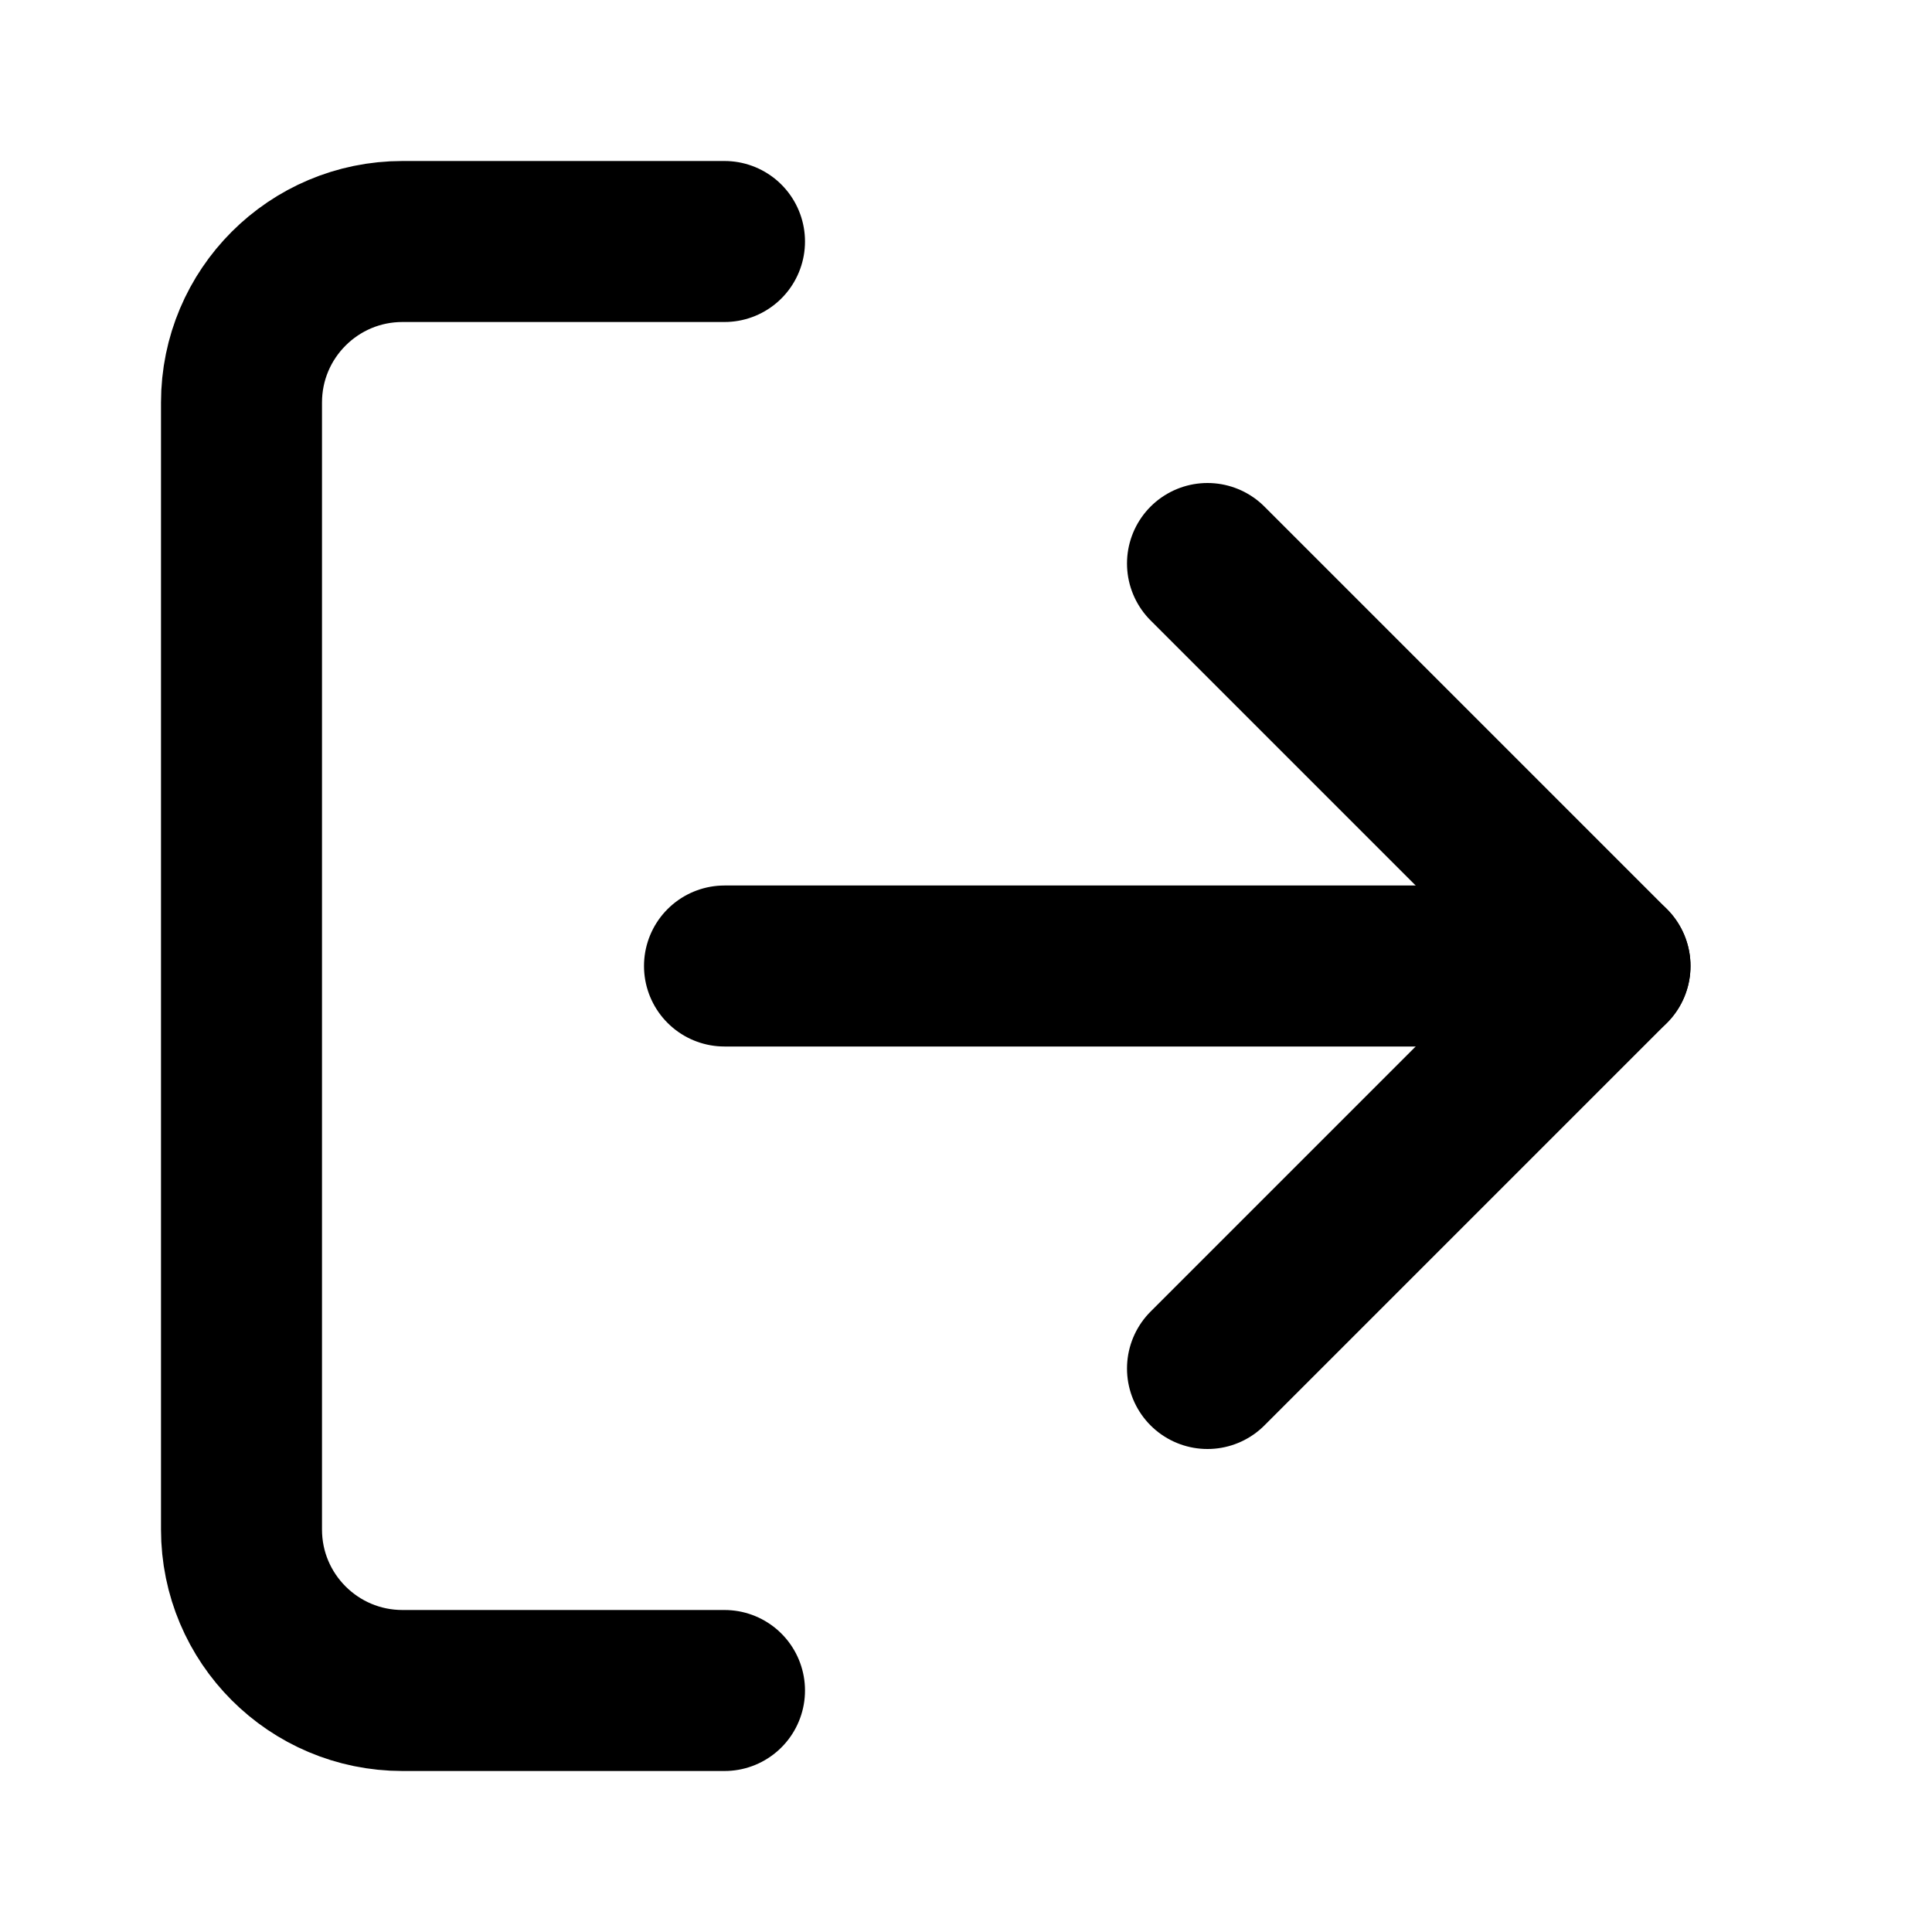
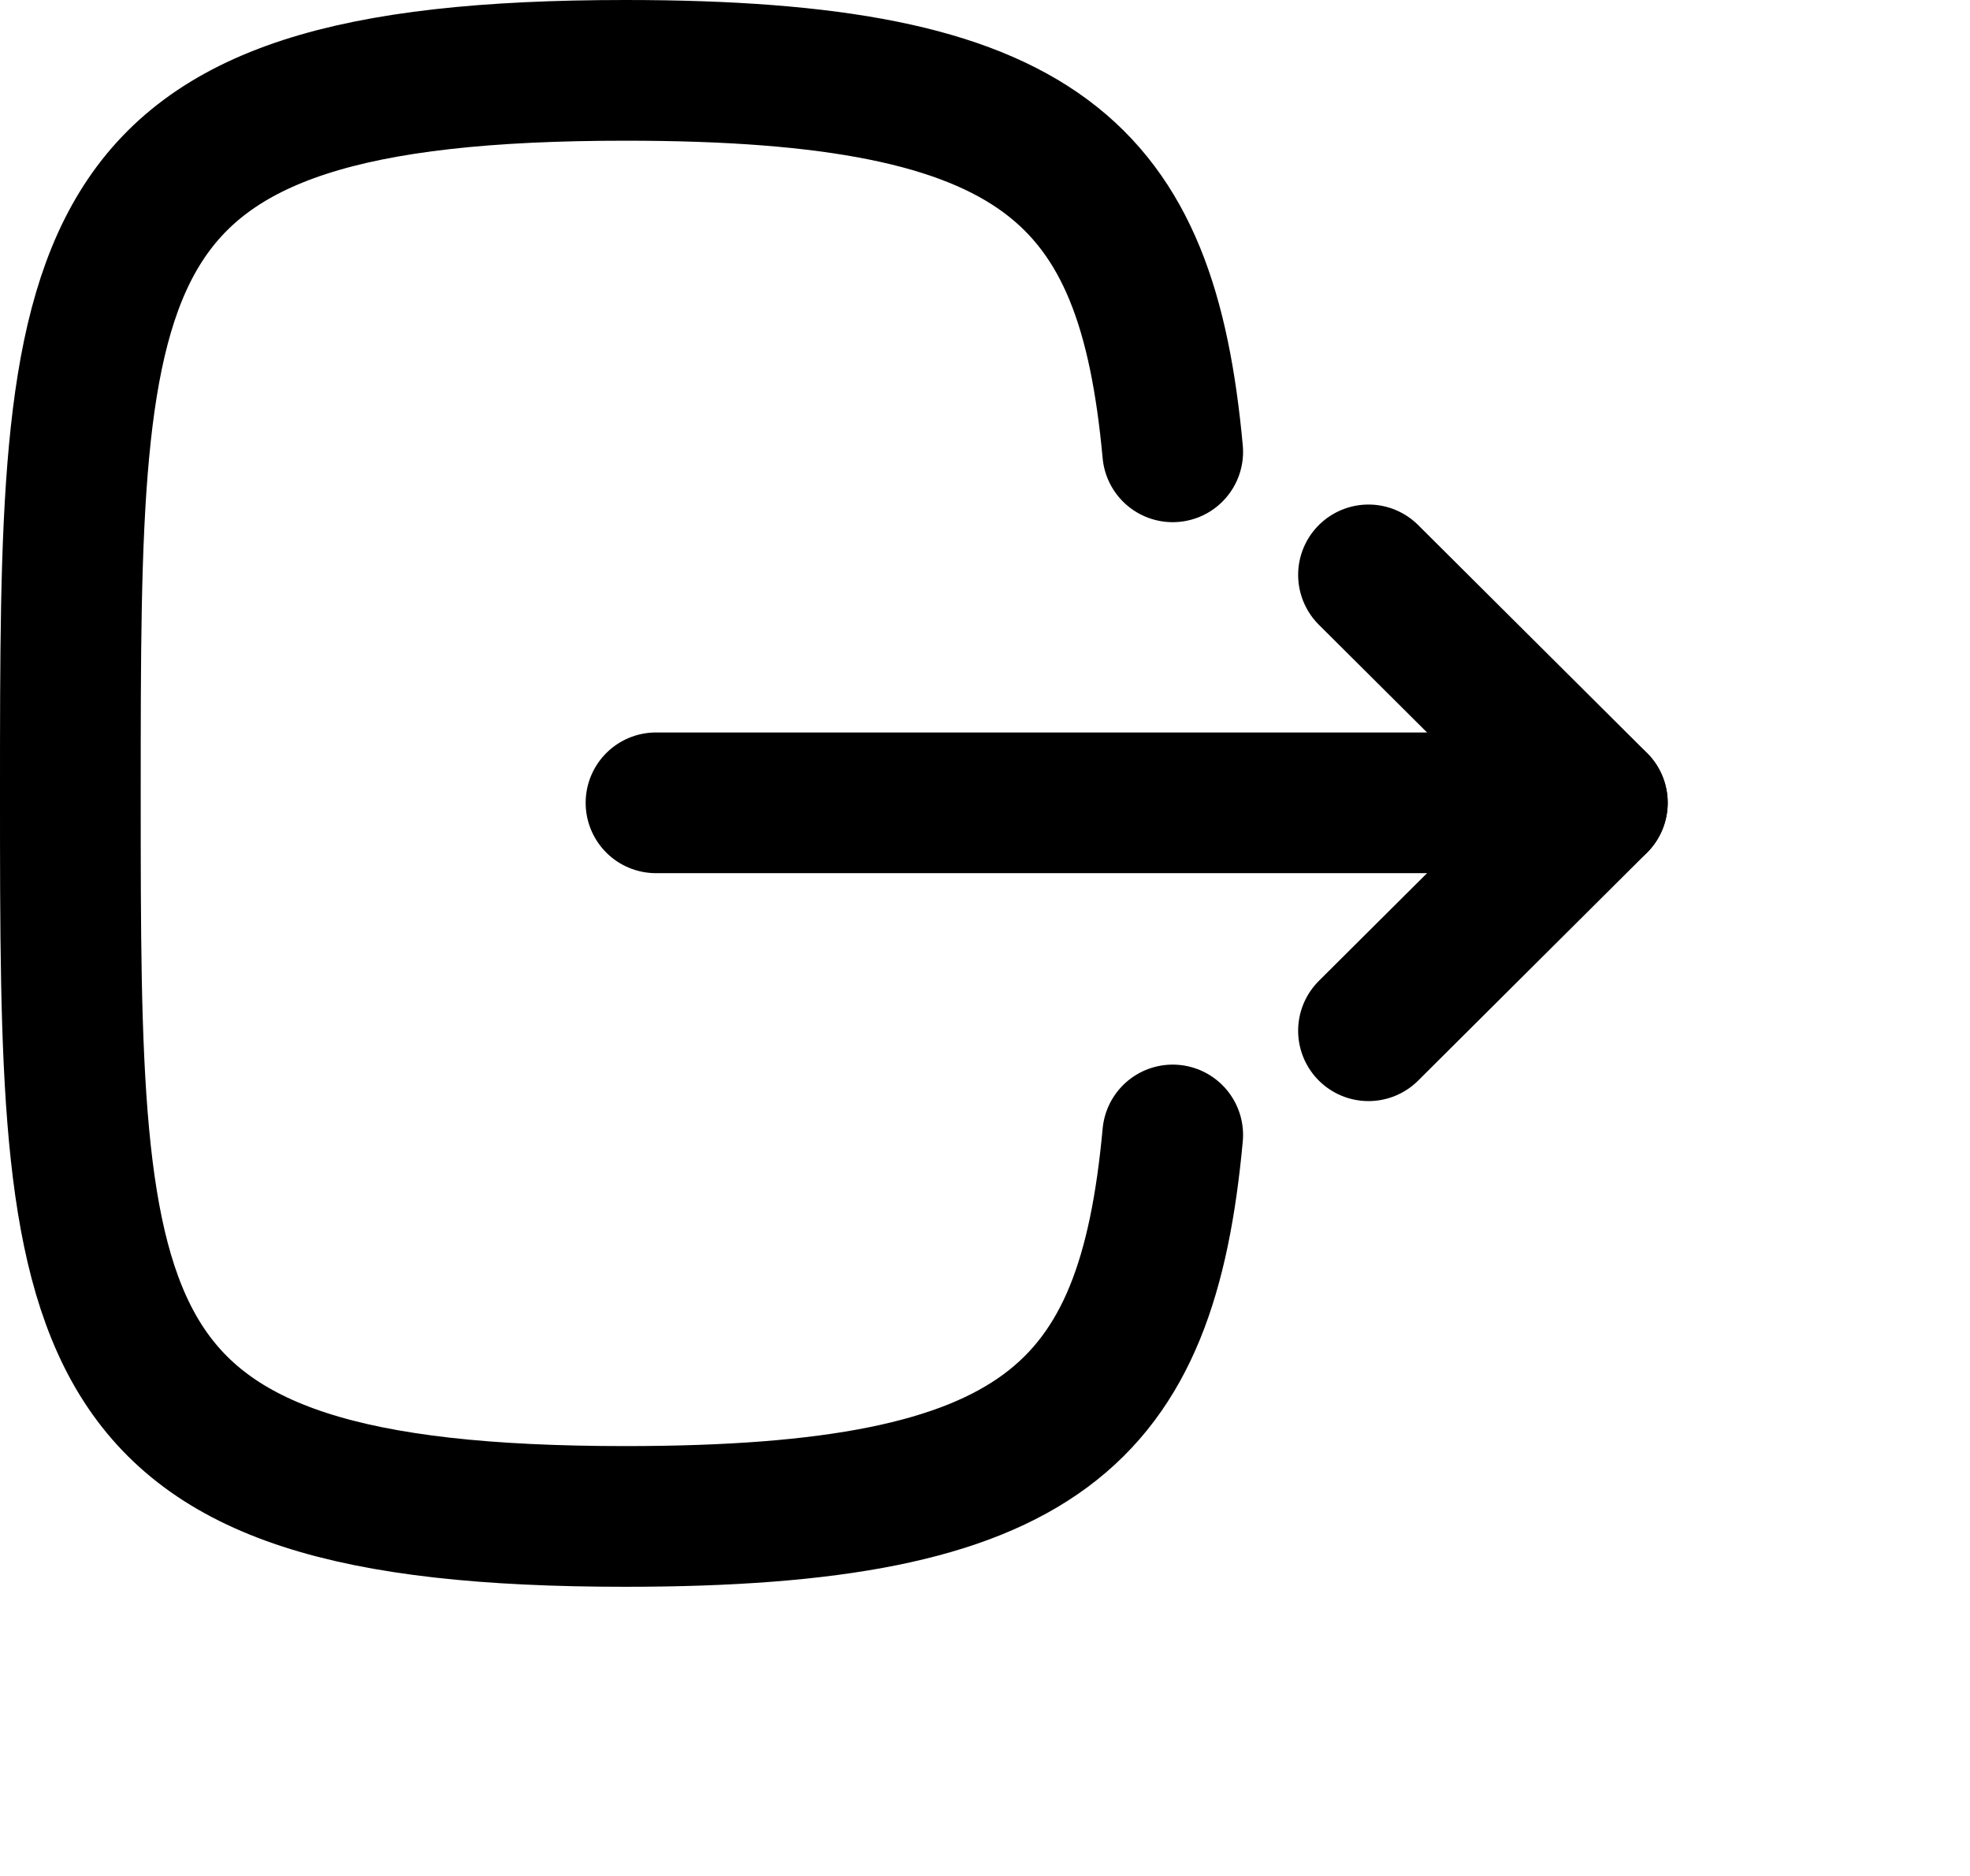
- <svg xmlns="http://www.w3.org/2000/svg" width="24" height="24" viewBox="0 0 24 24" fill="none" stroke="currentColor" stroke-width="2" stroke-linecap="round" stroke-linejoin="round">
-   <path d="M9 21H5a2 2 0 0 1-2-2V5a2 2 0 0 1 2-2h4" />
-   <path d="m15 17 5-5-5-5" />
-   <path d="M20 12H9" />
+ <svg xmlns="http://www.w3.org/2000/svg" width="21" height="20" viewBox="0 0 21 20" fill="none" stroke="currentColor" stroke-width="1.5" stroke-linecap="round" stroke-linejoin="round">
+   <path d="M17.027 8.559H6.993" />
+   <path d="M14.588 6.129L17.028 8.559L14.588 10.989" />
+   <path d="M12.501 4.817C12.226 1.833 11.109 0.75 6.668 0.75C0.75 0.75 0.75 2.675 0.75 8.458C0.75 14.242 0.75 16.167 6.668 16.167C11.109 16.167 12.226 15.083 12.501 12.1" />
</svg>
